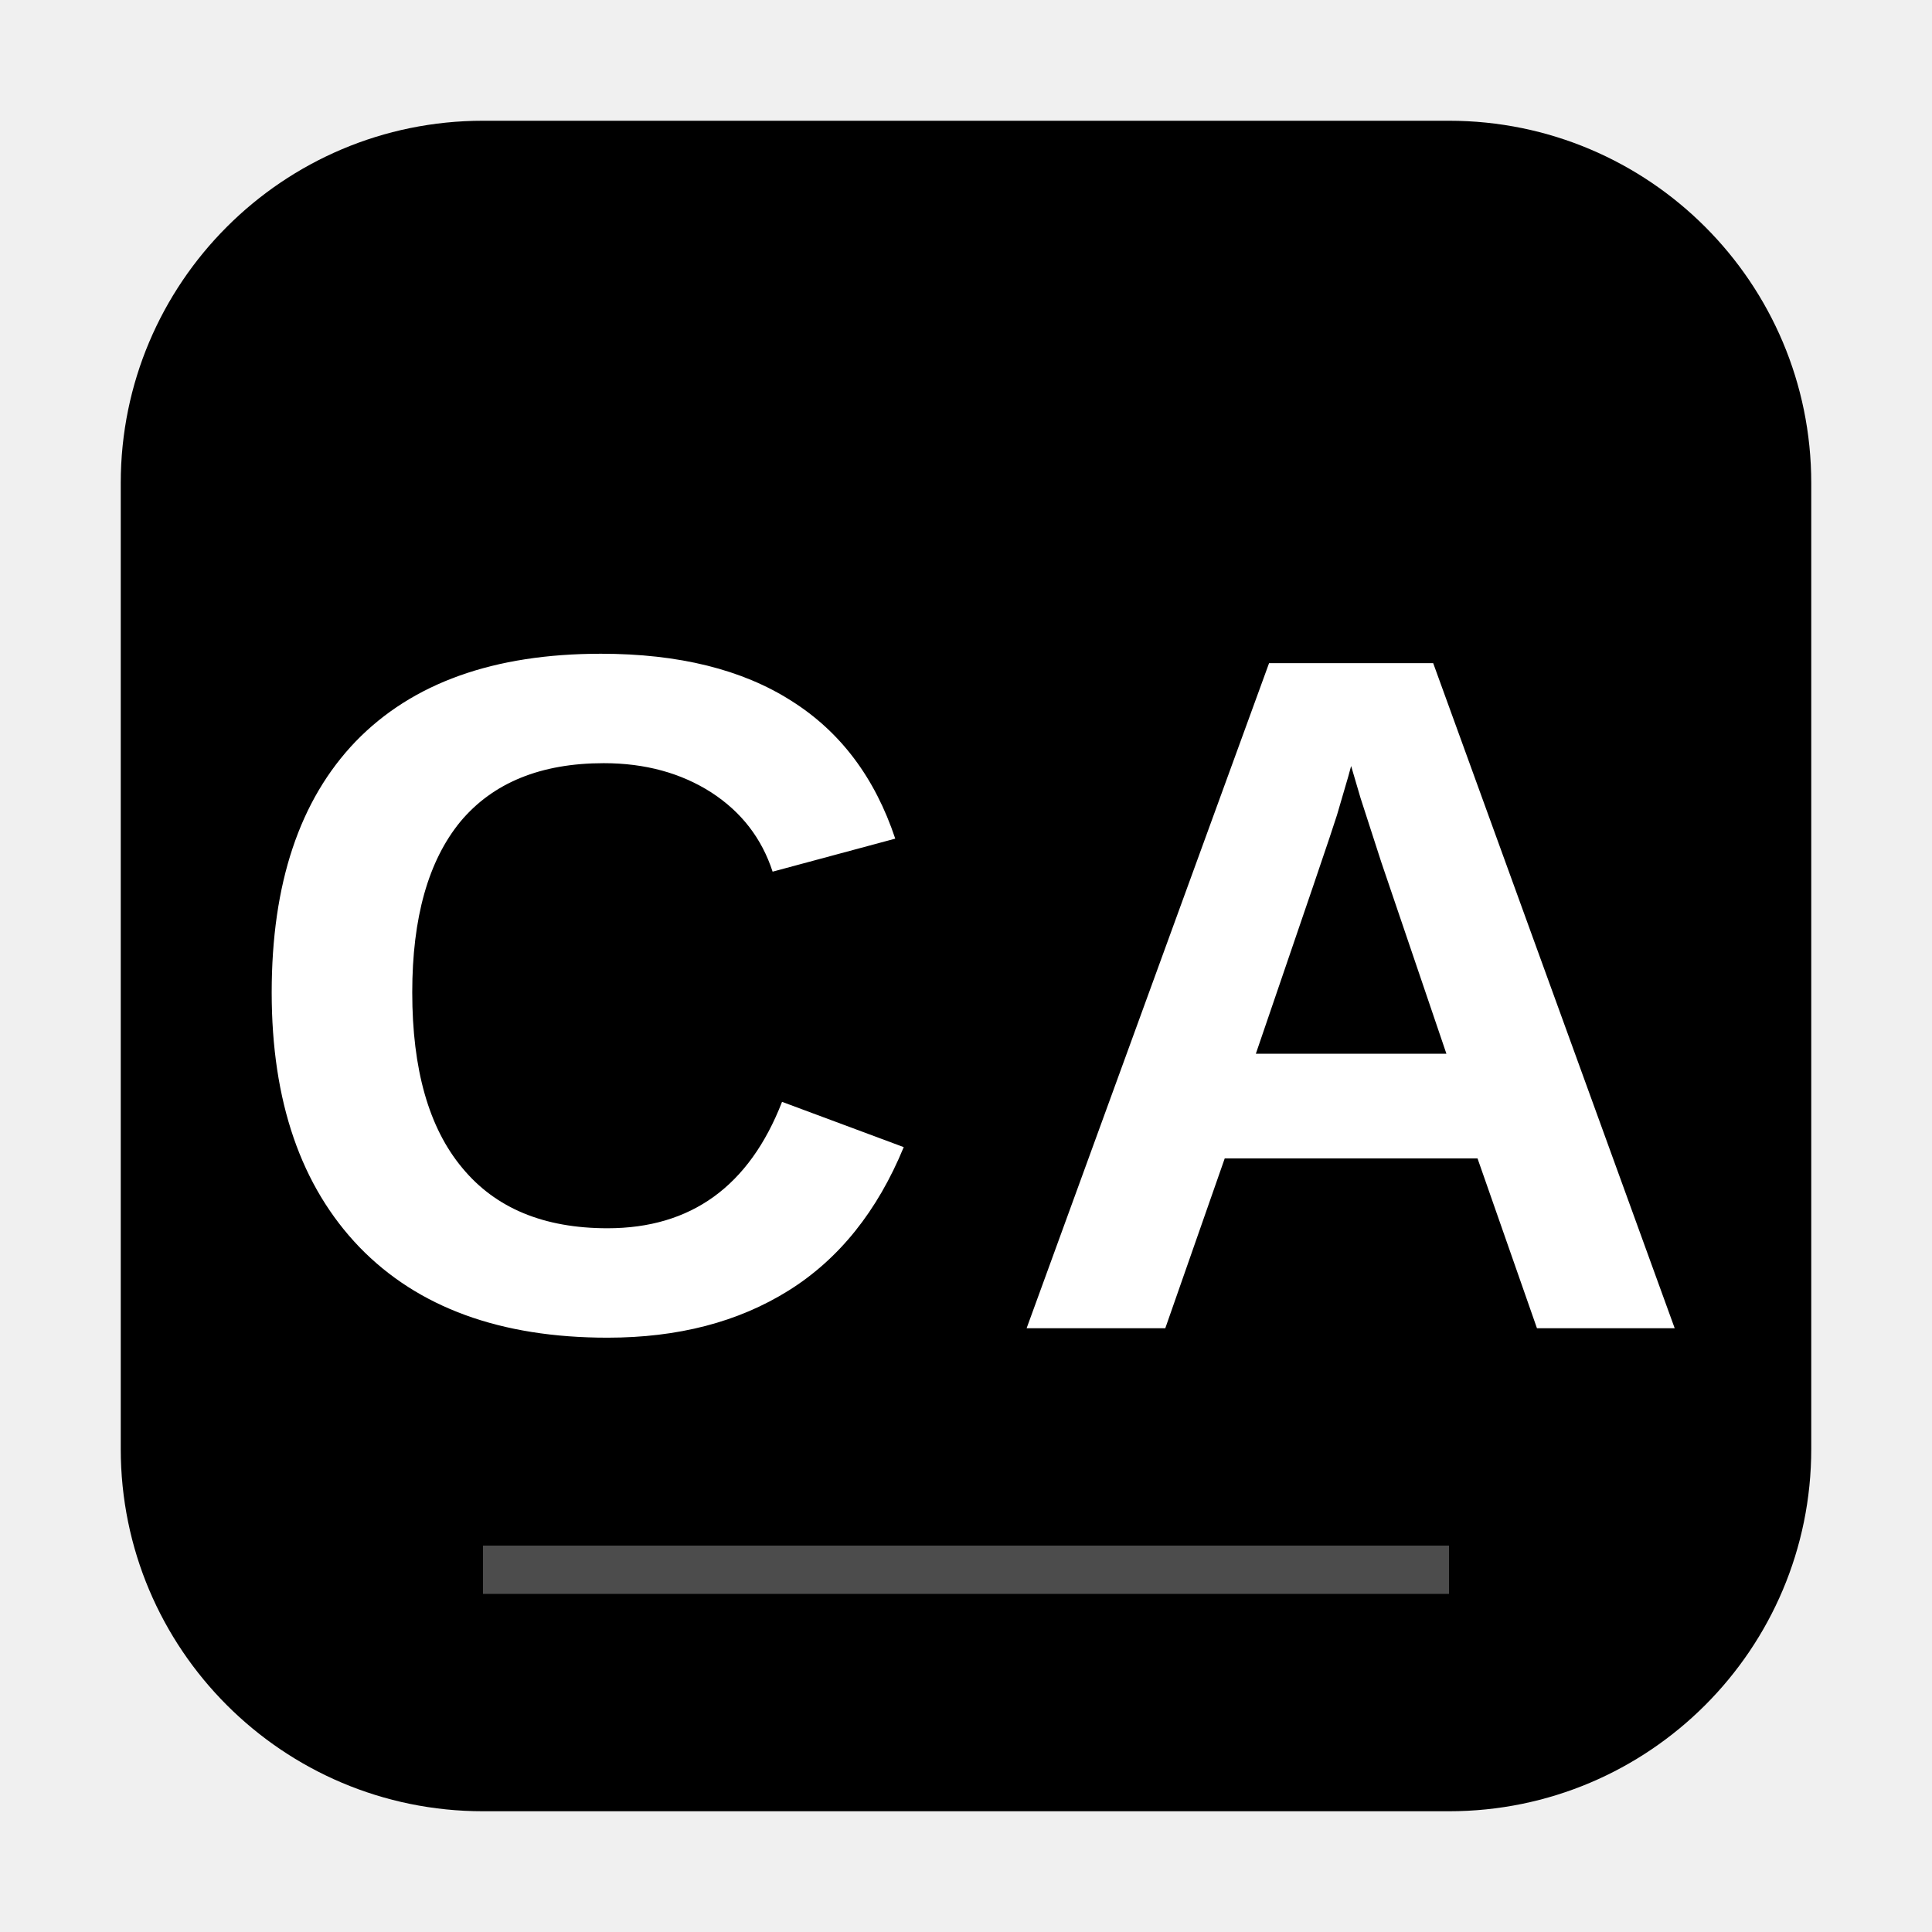
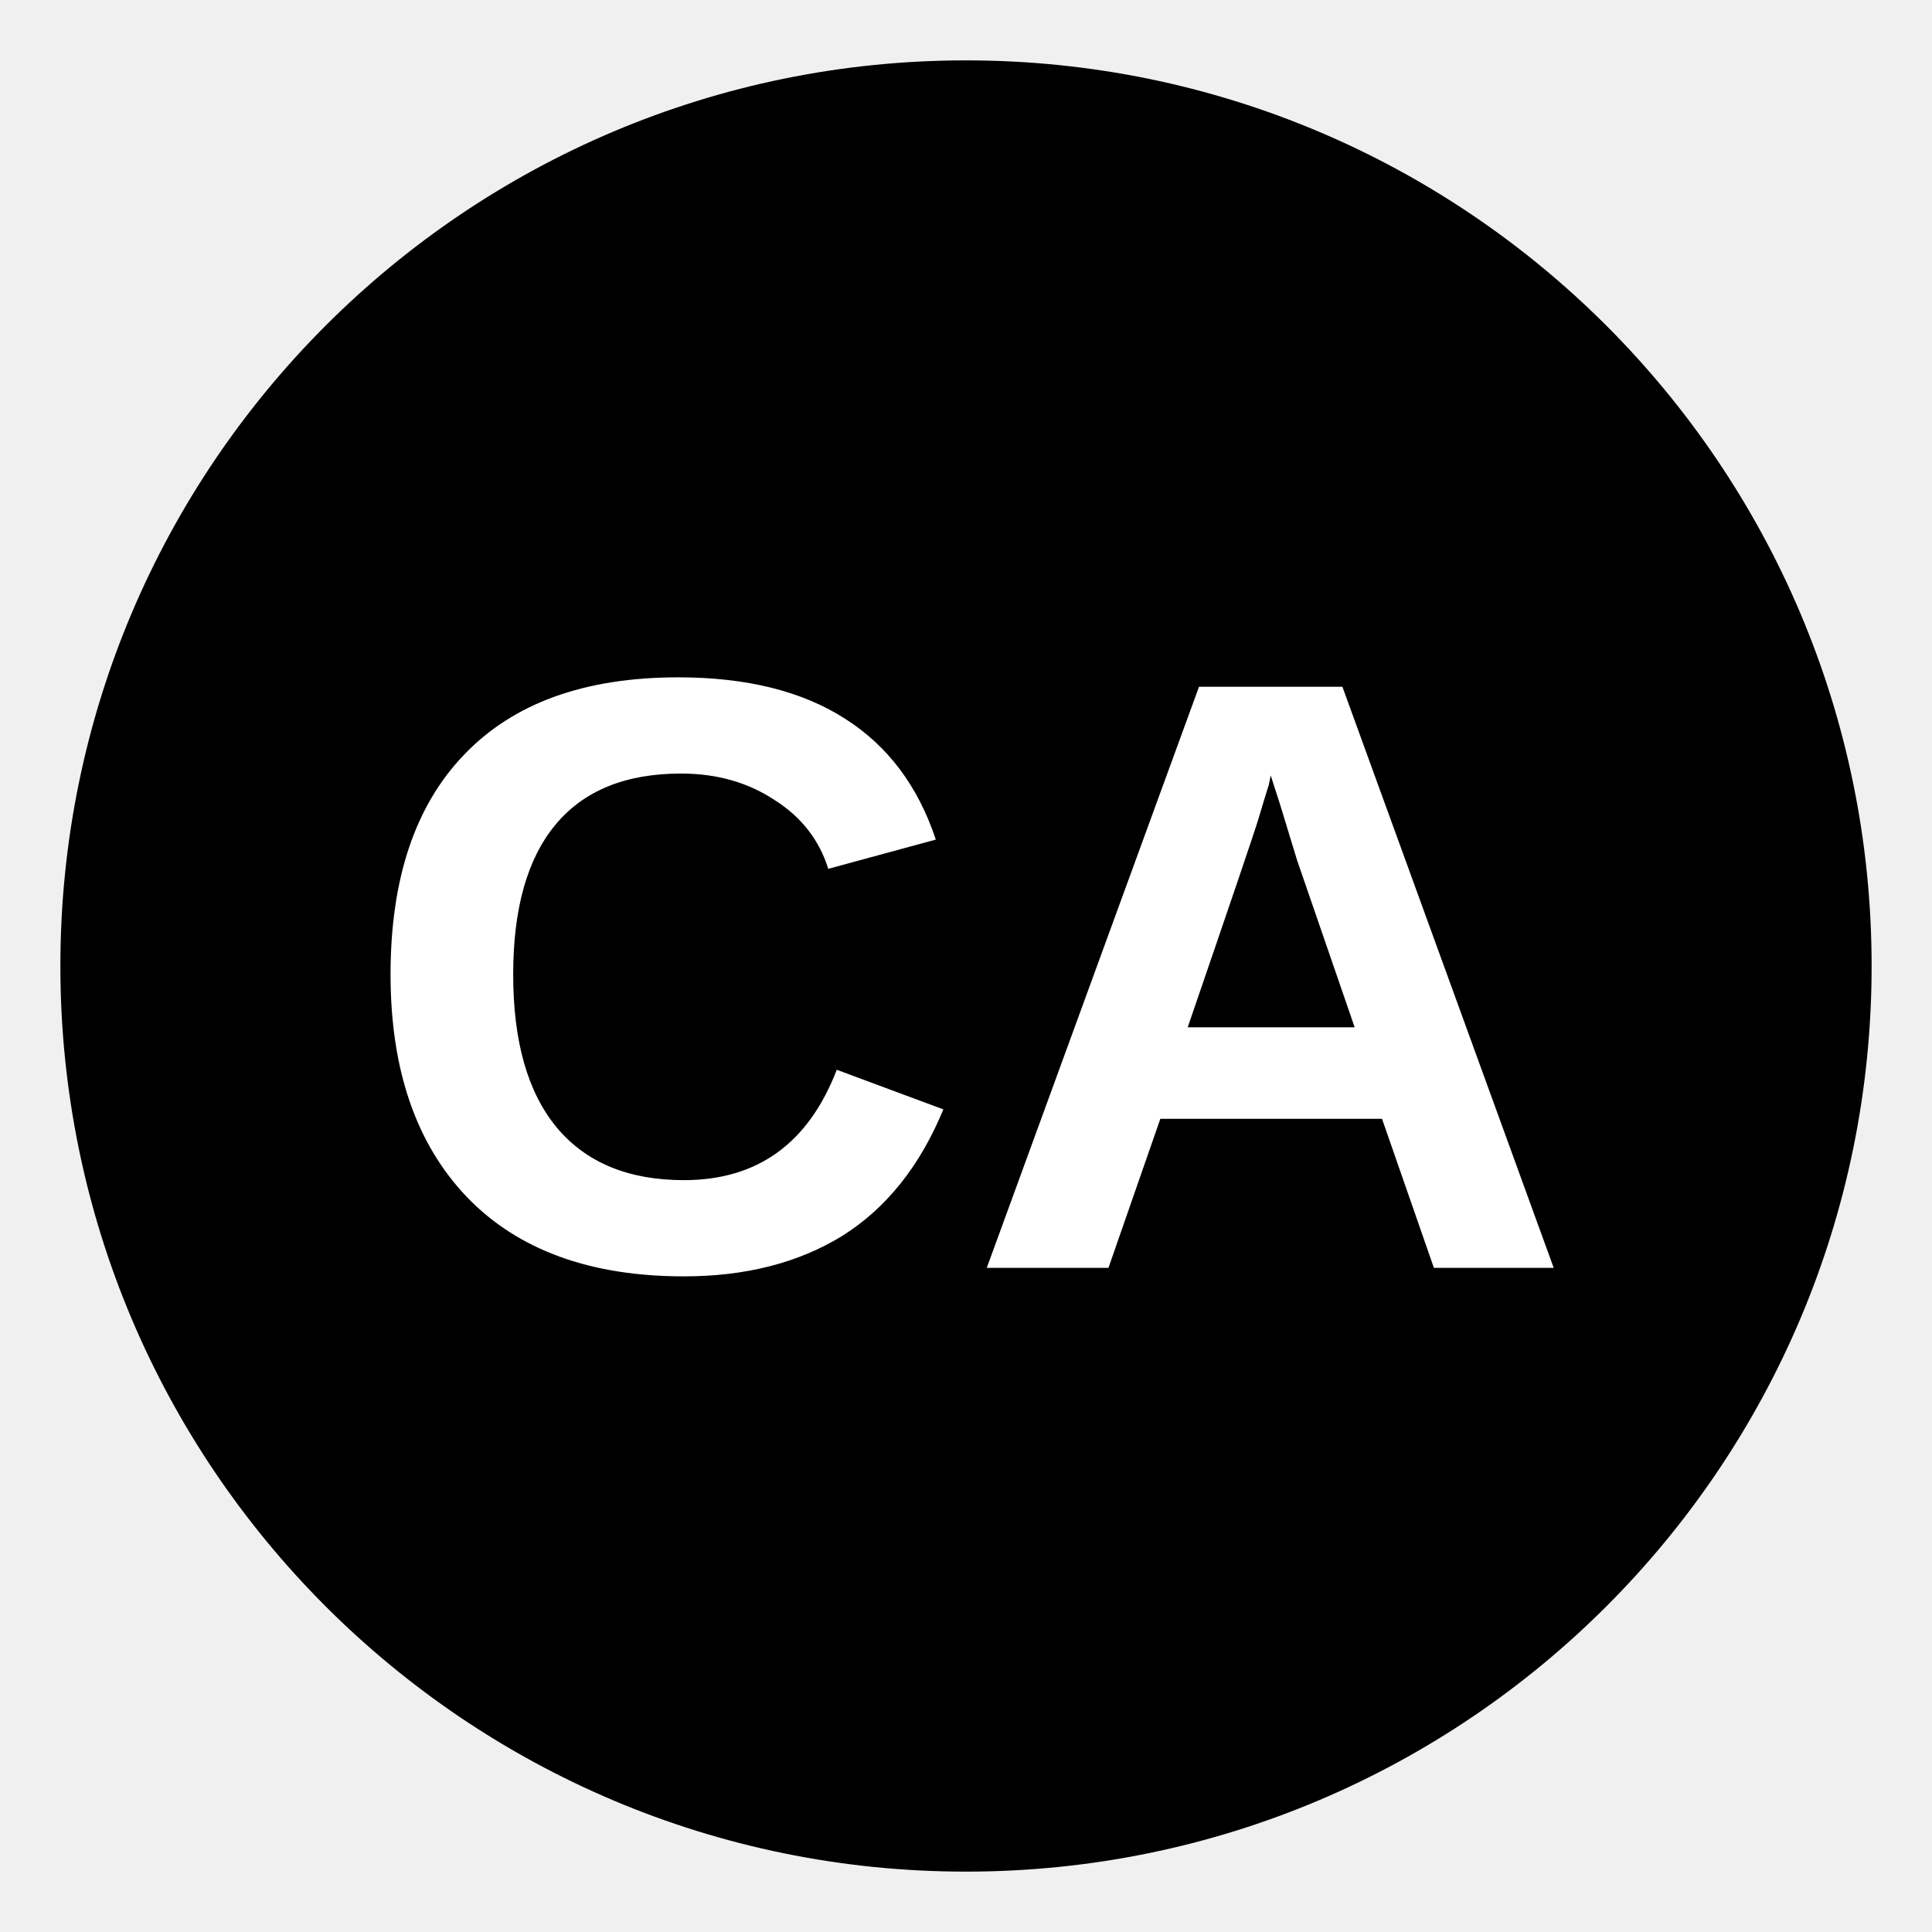
<svg xmlns="http://www.w3.org/2000/svg" viewBox="0 0 32 32" width="32" height="32">
-   <rect x="2" y="2" width="28" height="28" rx="6" fill="black" />
-   <text x="16" y="22" font-family="'Segoe UI', Arial, sans-serif" font-size="16" font-weight="800" text-anchor="middle" fill="white" letter-spacing="1.2">CA</text>
-   <line x1="8" y1="26" x2="24" y2="26" stroke="white" stroke-width="0.8" opacity="0.3" />
+   <circle cx="16" cy="16" r="15" fill="#000000" />
+   <text x="16" y="21" font-family="Arial Black, Arial, sans-serif" font-size="14" font-weight="900" text-anchor="middle" fill="#FFFFFF">CA</text>
</svg>
